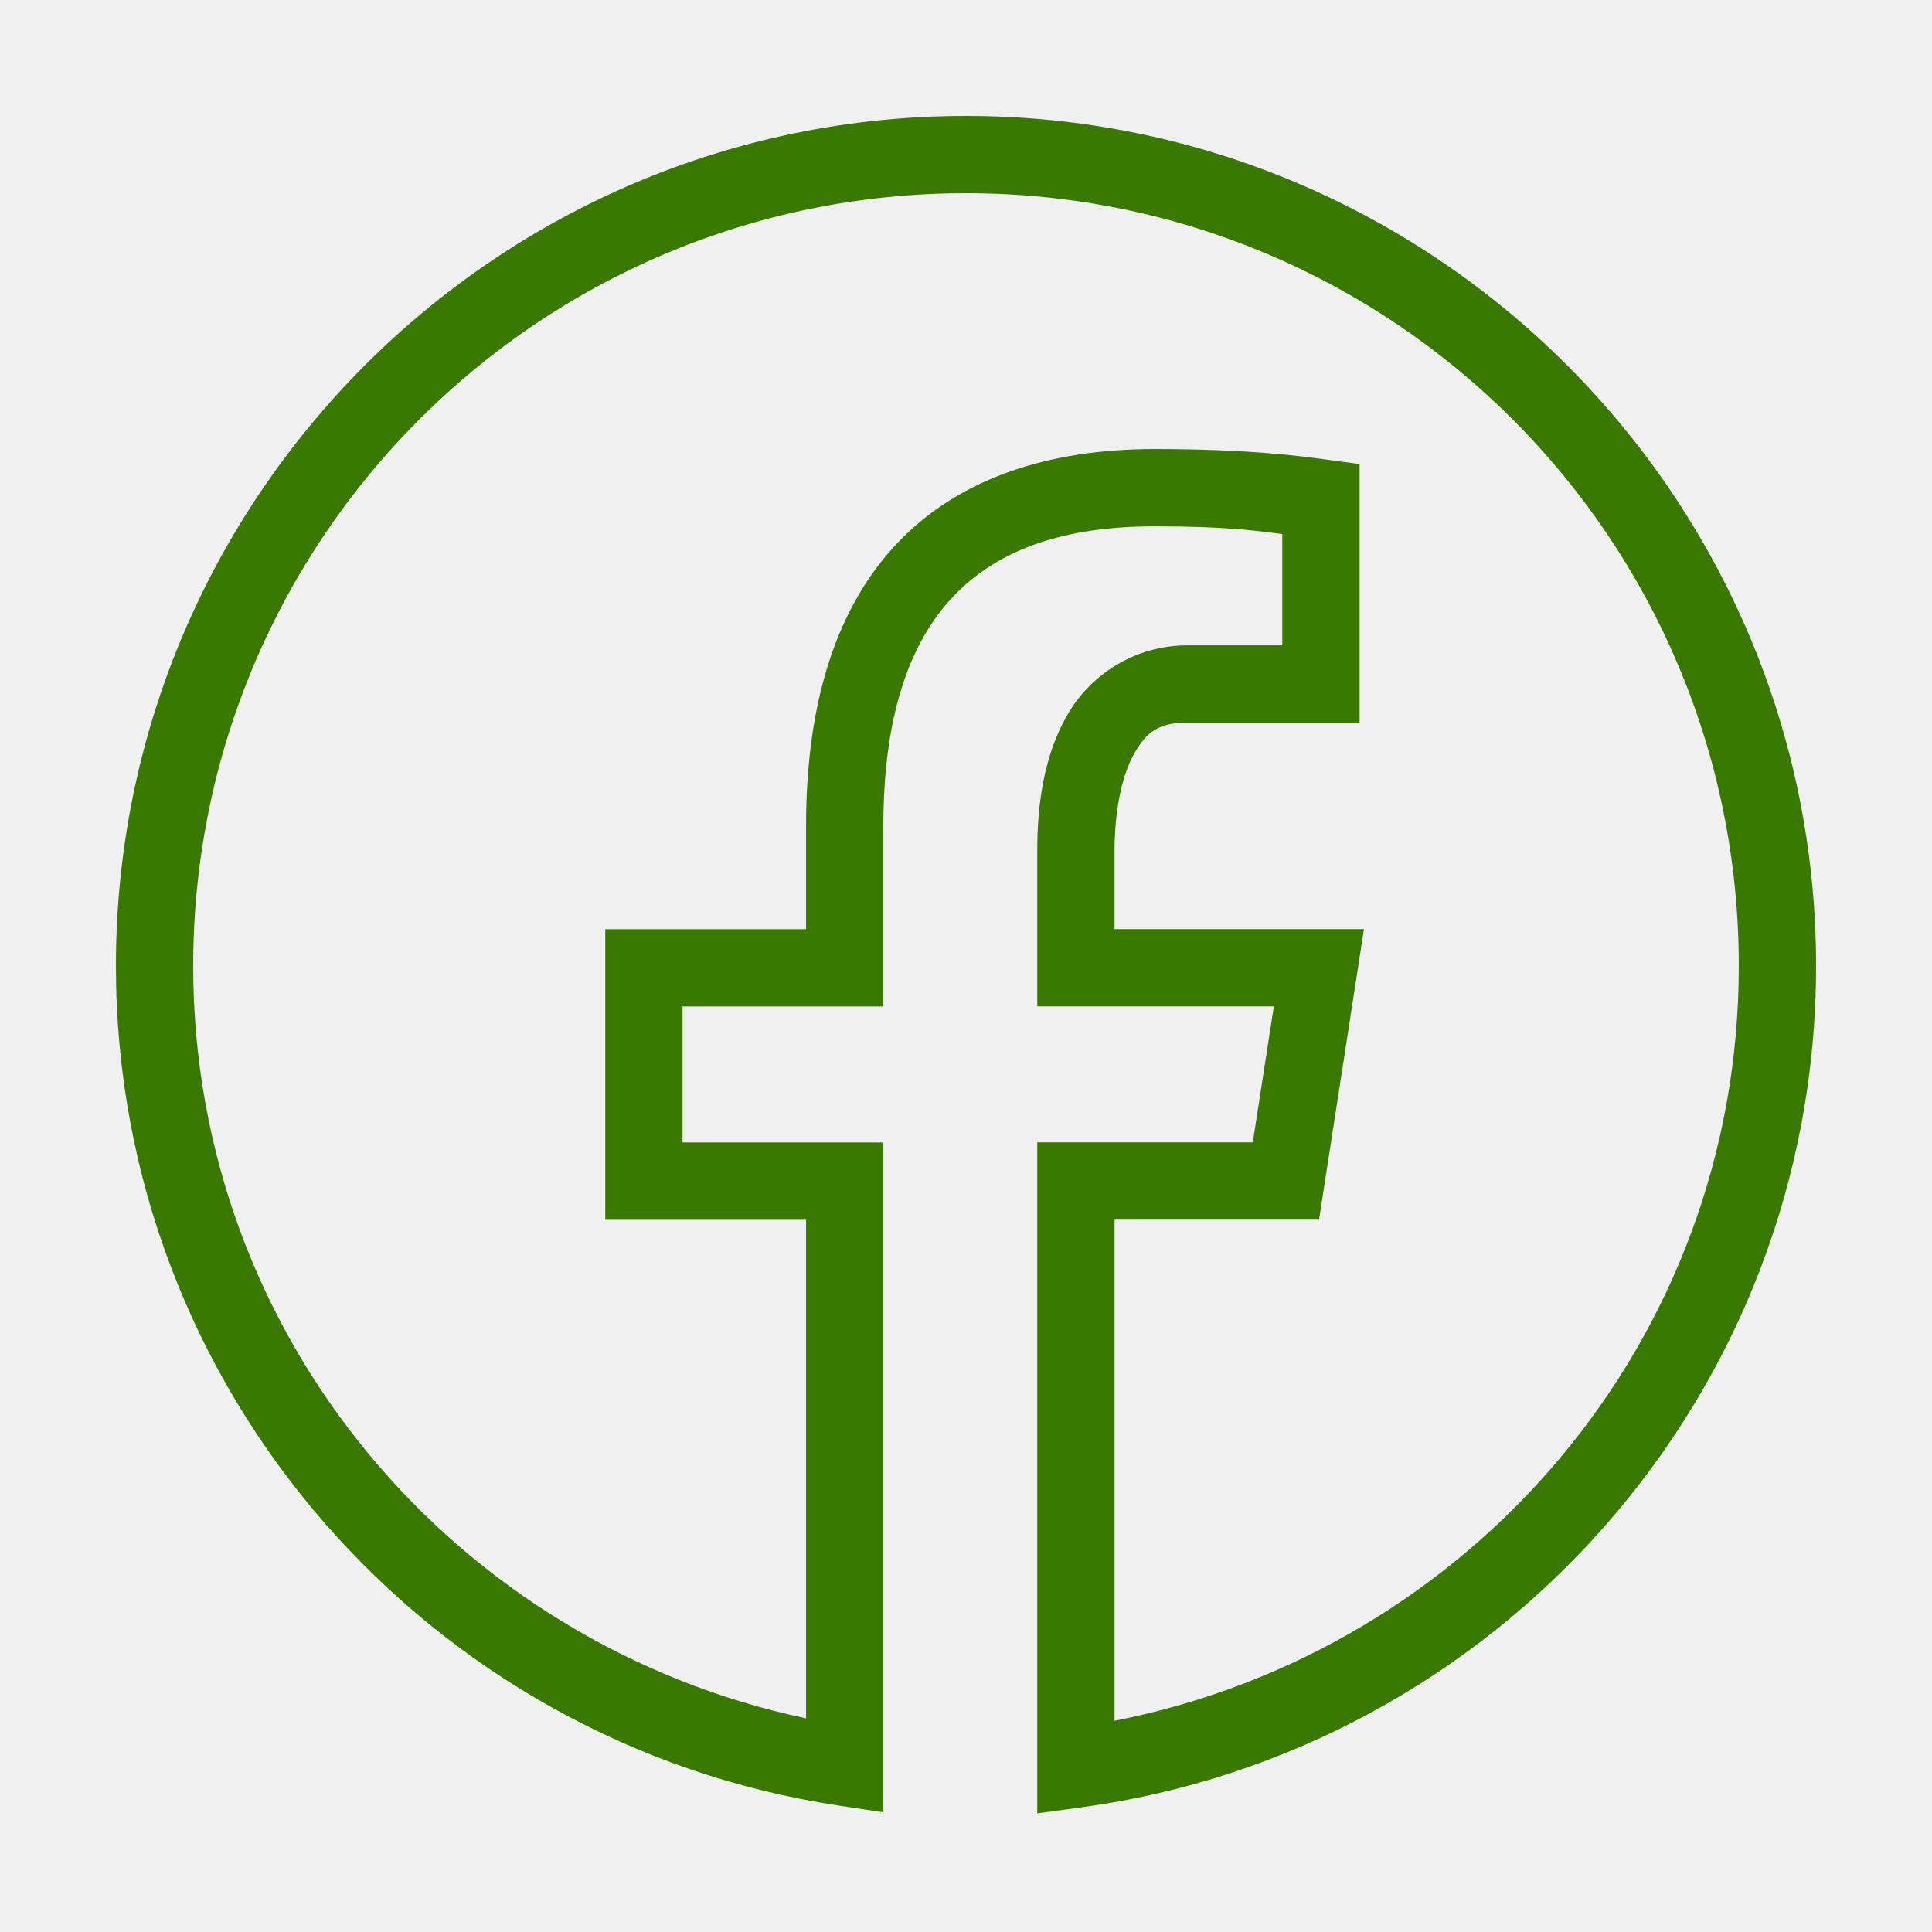
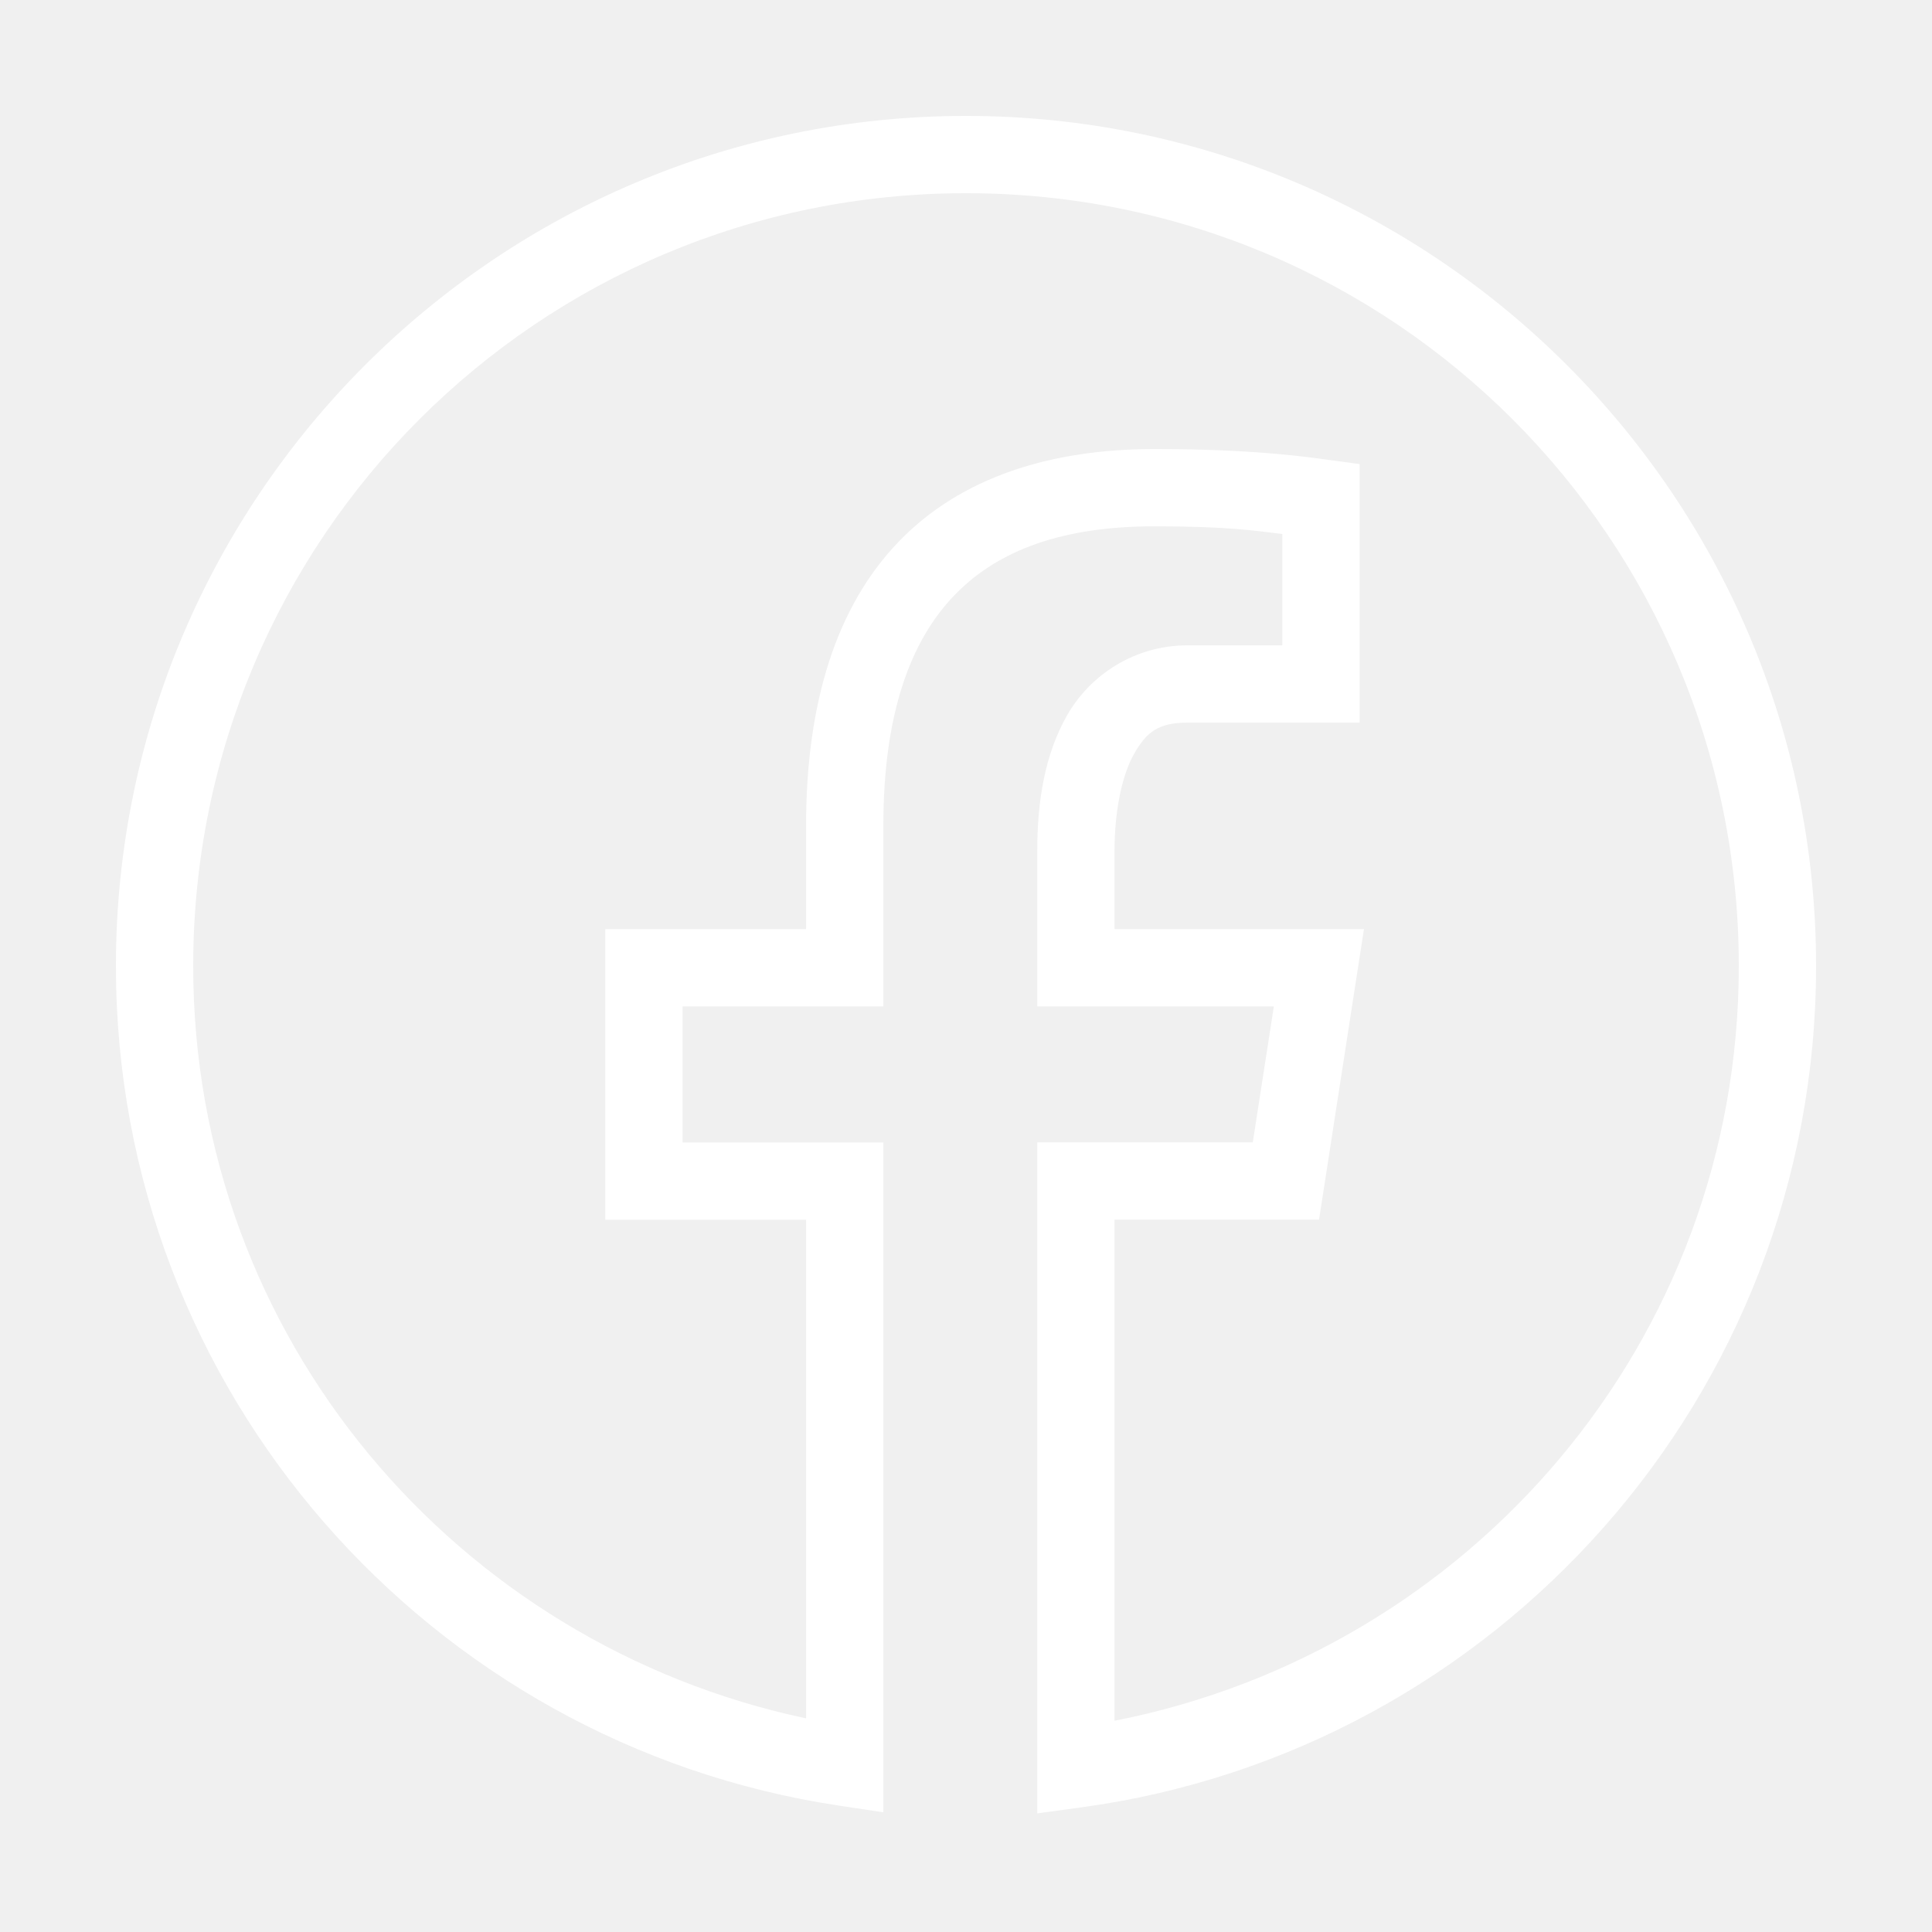
<svg xmlns="http://www.w3.org/2000/svg" viewBox="0 0 50 50" width="50px" height="50px">
-   <path fill="#397901" d="M 25 3 C 12.862 3 3 12.862 3 25 C 3 36.019 11.128 45.138 21.713 46.729 L 22.861 46.902 L 22.861 29.566 L 17.664 29.566 L 17.664 26.047 L 22.861 26.047 L 22.861 21.373 C 22.861 18.495 23.552 16.599 24.695 15.41 C 25.839 14.221 27.528 13.621 29.879 13.621 C 31.759 13.621 32.49 13.735 33.186 13.82 L 33.186 16.701 L 30.738 16.701 C 29.35 16.701 28.21 17.476 27.619 18.508 C 27.028 19.54 26.844 20.772 26.844 22.027 L 26.844 26.045 L 32.967 26.045 L 32.422 29.564 L 26.844 29.564 L 26.844 46.93 L 27.979 46.775 C 38.714 45.319 47 36.127 47 25 C 47 12.862 37.138 3 25 3 z M 25 5 C 36.058 5 45 13.942 45 25 C 45 34.73 38.036 42.732 28.844 44.533 L 28.844 31.564 L 34.137 31.564 L 35.299 24.045 L 28.844 24.045 L 28.844 22.027 C 28.844 20.99 29.034 20.06 29.354 19.502 C 29.673 18.944 29.982 18.701 30.738 18.701 L 35.186 18.701 L 35.186 12.01 L 34.318 11.893 C 33.719 11.811 32.349 11.621 29.879 11.621 C 27.176 11.621 24.856 12.357 23.254 14.023 C 21.652 15.689 20.861 18.17 20.861 21.373 L 20.861 24.047 L 15.664 24.047 L 15.664 31.566 L 20.861 31.566 L 20.861 44.471 C 11.817 42.555 5 34.624 5 25 C 5 13.942 13.942 5 25 5 z" />
+   <path fill="#FFFFFF" d="M 25 3 C 12.862 3 3 12.862 3 25 C 3 36.019 11.128 45.138 21.713 46.729 L 22.861 46.902 L 22.861 29.566 L 17.664 29.566 L 17.664 26.047 L 22.861 26.047 L 22.861 21.373 C 22.861 18.495 23.552 16.599 24.695 15.41 C 25.839 14.221 27.528 13.621 29.879 13.621 C 31.759 13.621 32.49 13.735 33.186 13.82 L 33.186 16.701 L 30.738 16.701 C 29.35 16.701 28.21 17.476 27.619 18.508 C 27.028 19.54 26.844 20.772 26.844 22.027 L 26.844 26.045 L 32.967 26.045 L 32.422 29.564 L 26.844 29.564 L 26.844 46.93 L 27.979 46.775 C 38.714 45.319 47 36.127 47 25 C 47 12.862 37.138 3 25 3 z M 25 5 C 36.058 5 45 13.942 45 25 C 45 34.73 38.036 42.732 28.844 44.533 L 28.844 31.564 L 34.137 31.564 L 35.299 24.045 L 28.844 24.045 L 28.844 22.027 C 28.844 20.99 29.034 20.06 29.354 19.502 C 29.673 18.944 29.982 18.701 30.738 18.701 L 35.186 18.701 L 35.186 12.01 L 34.318 11.893 C 33.719 11.811 32.349 11.621 29.879 11.621 C 27.176 11.621 24.856 12.357 23.254 14.023 C 21.652 15.689 20.861 18.17 20.861 21.373 L 20.861 24.047 L 15.664 24.047 L 15.664 31.566 L 20.861 31.566 L 20.861 44.471 C 11.817 42.555 5 34.624 5 25 C 5 13.942 13.942 5 25 5 z" />
</svg>
